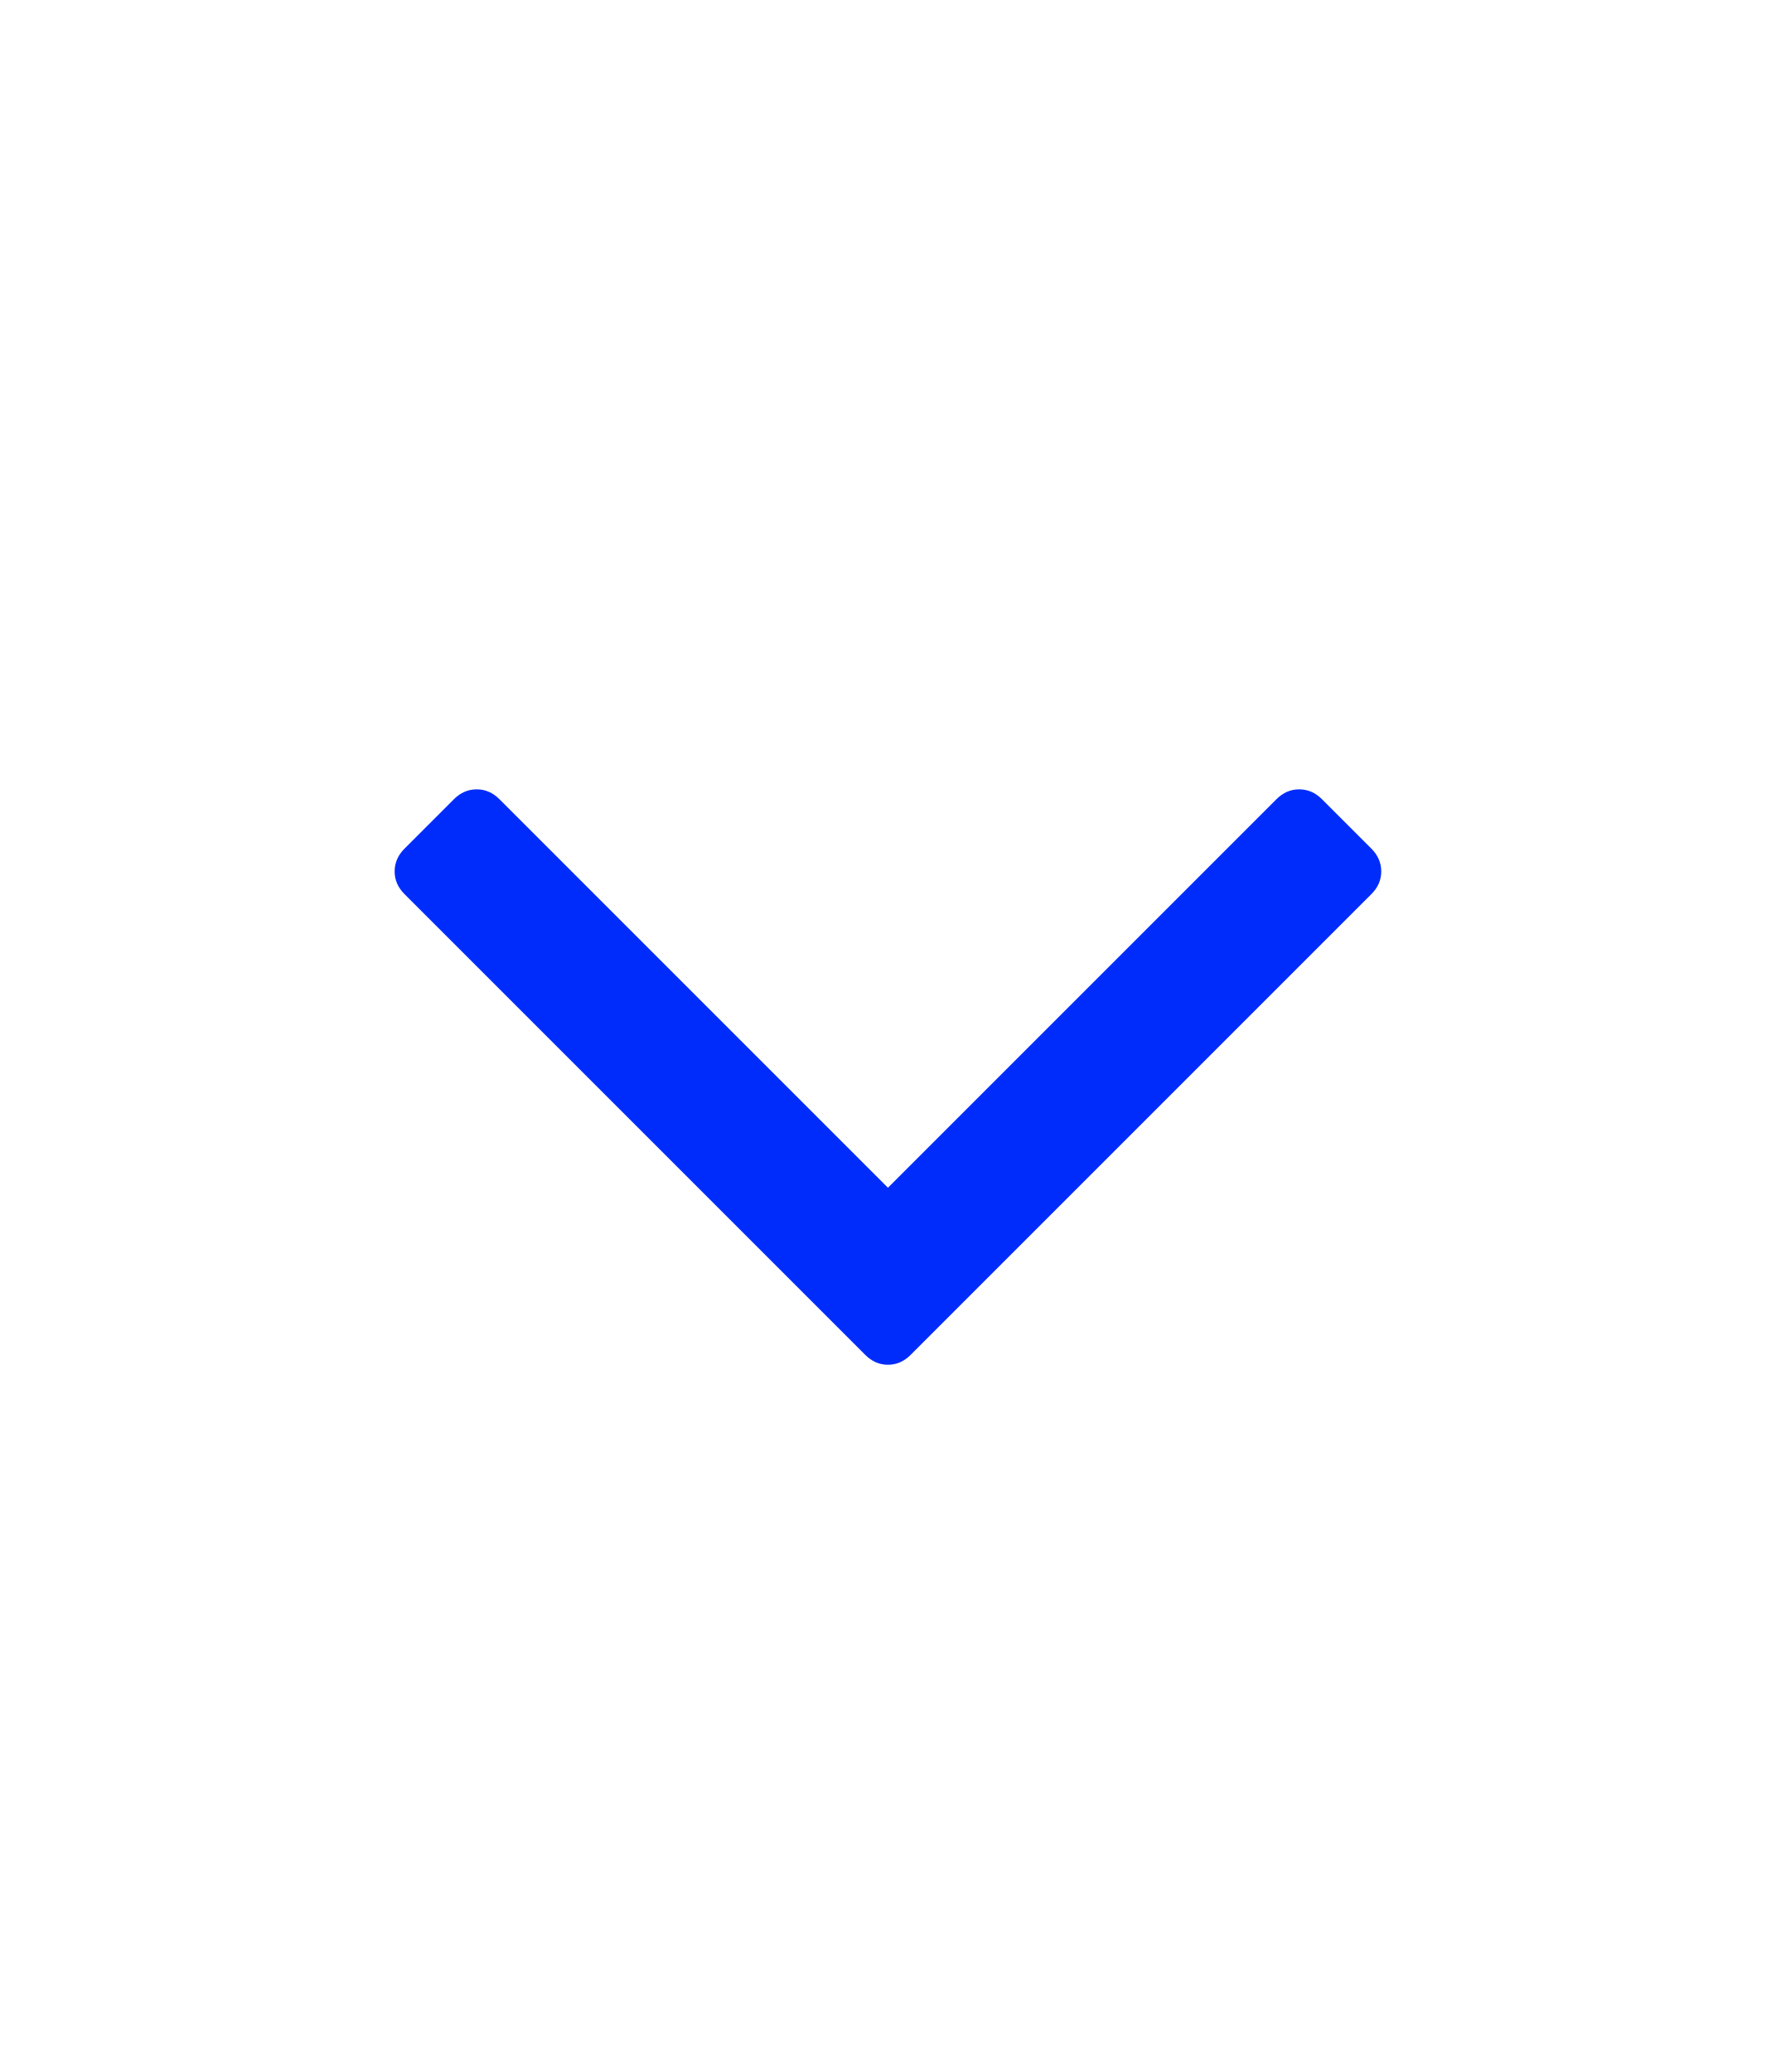
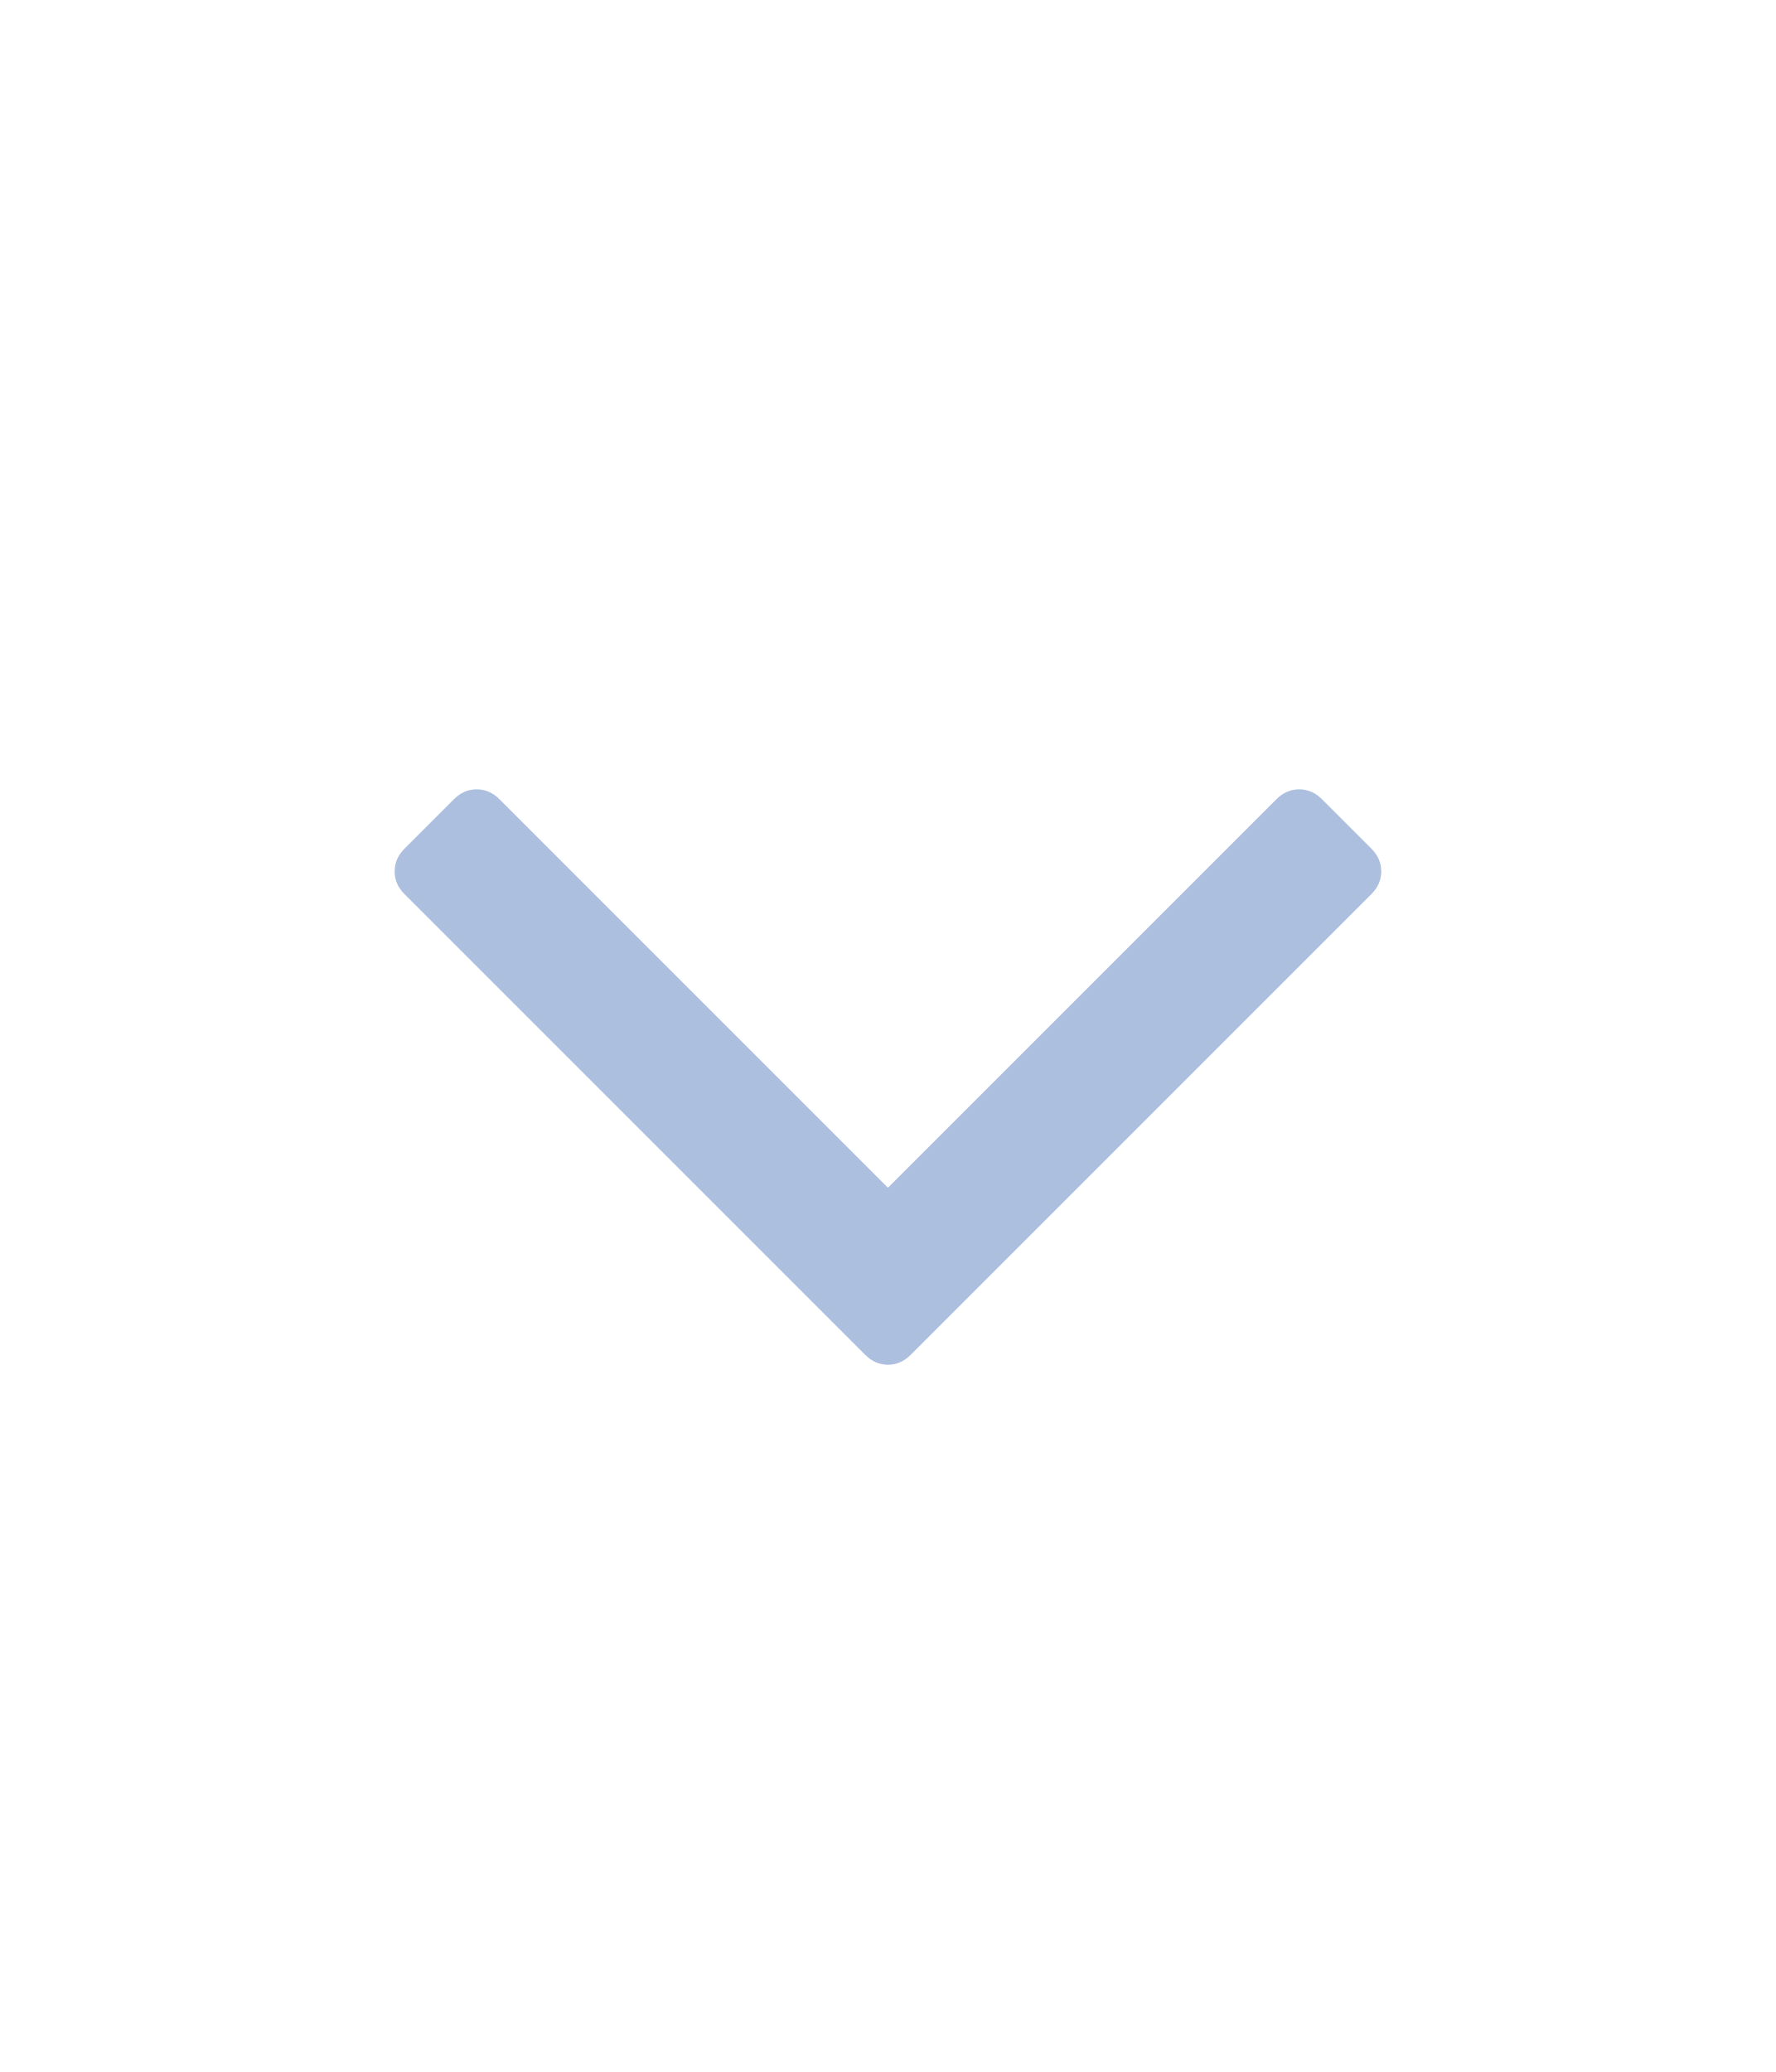
<svg xmlns="http://www.w3.org/2000/svg" width="18" height="21" viewBox="0 0 18 21" fill="none">
-   <path d="M13.9 8.601L13.399 8.1C13.332 8.033 13.255 8 13.168 8C13.082 8 13.005 8.033 12.938 8.1L9 12.038L5.062 8.1C4.995 8.033 4.918 8 4.832 8C4.745 8 4.668 8.033 4.601 8.1L4.1 8.601C4.033 8.668 4 8.745 4 8.832C4 8.919 4.033 8.995 4.1 9.062L8.77 13.732C8.836 13.798 8.913 13.832 9 13.832C9.087 13.832 9.164 13.798 9.23 13.732L13.9 9.062C13.967 8.995 14 8.919 14 8.832C14 8.745 13.967 8.668 13.9 8.601Z" fill="#002CFB" />
+   <path d="M13.9 8.601L13.399 8.1C13.332 8.033 13.255 8 13.168 8C13.082 8 13.005 8.033 12.938 8.1L9 12.038L5.062 8.1C4.995 8.033 4.918 8 4.832 8C4.745 8 4.668 8.033 4.601 8.1L4.1 8.601C4.033 8.668 4 8.745 4 8.832C4 8.919 4.033 8.995 4.1 9.062L8.77 13.732C8.836 13.798 8.913 13.832 9 13.832C9.087 13.832 9.164 13.798 9.23 13.732L13.9 9.062C13.967 8.995 14 8.919 14 8.832C14 8.745 13.967 8.668 13.9 8.601Z" fill="#ADBFDF" />
</svg>
